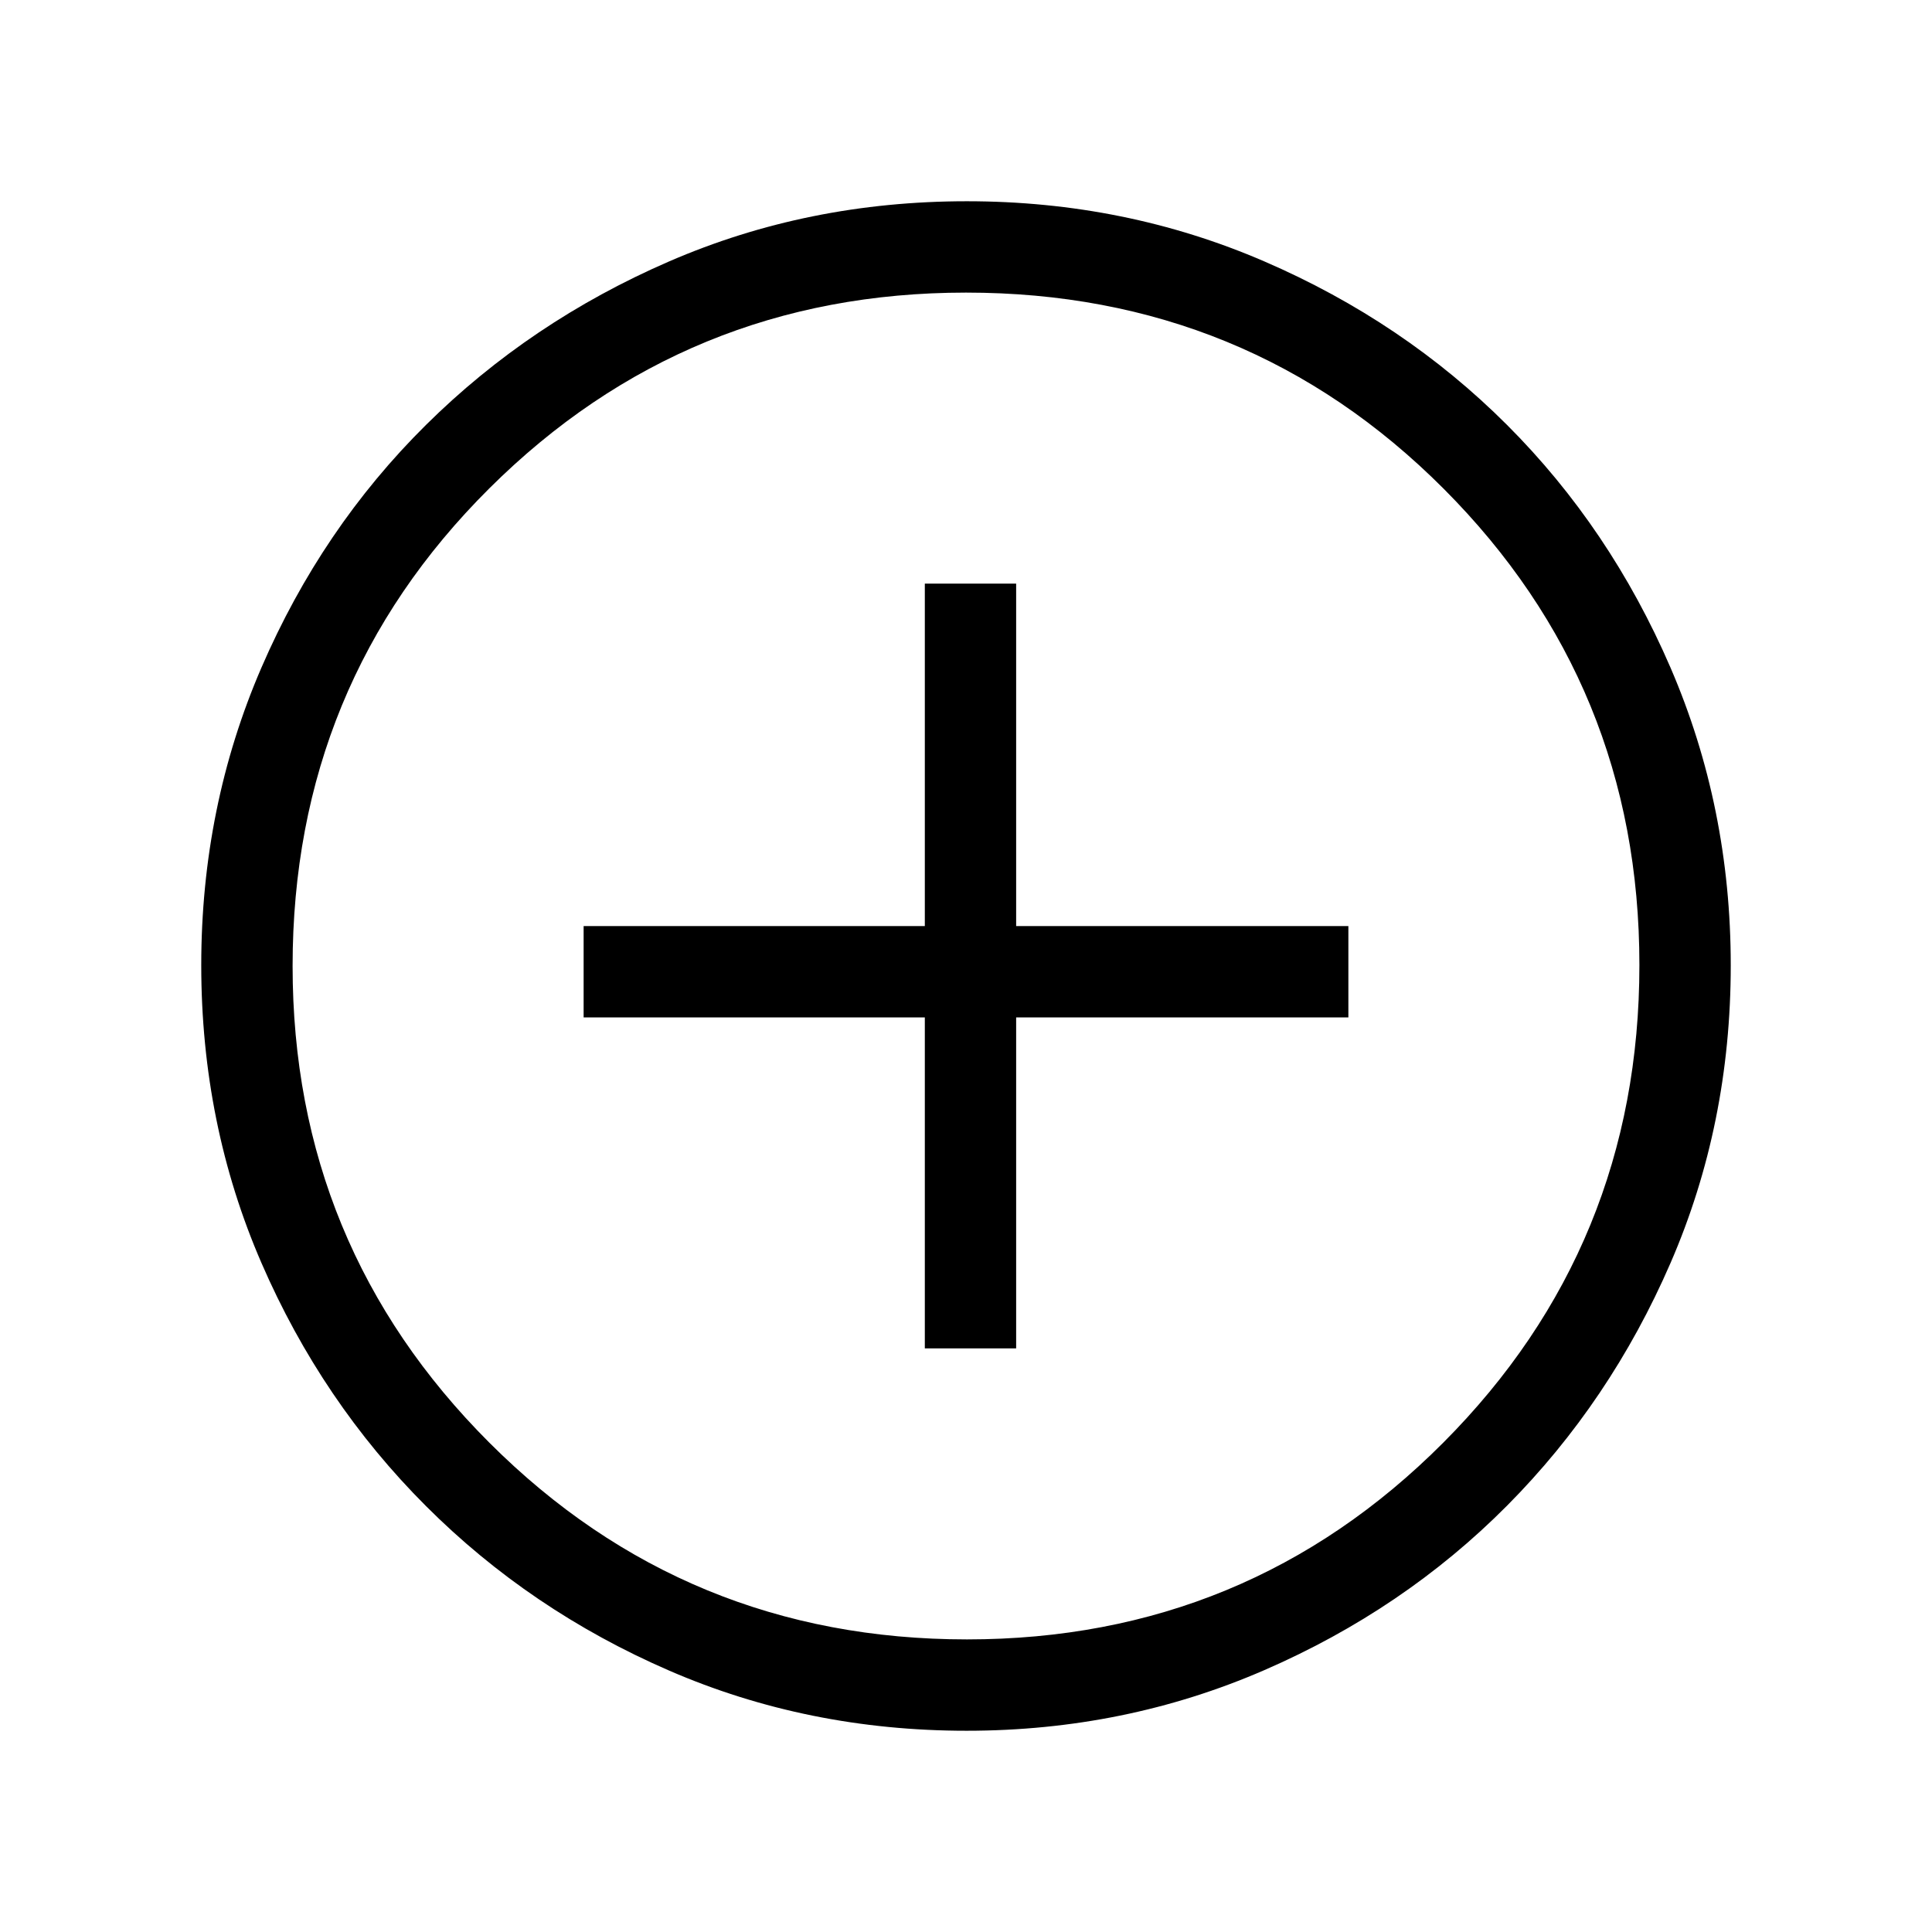
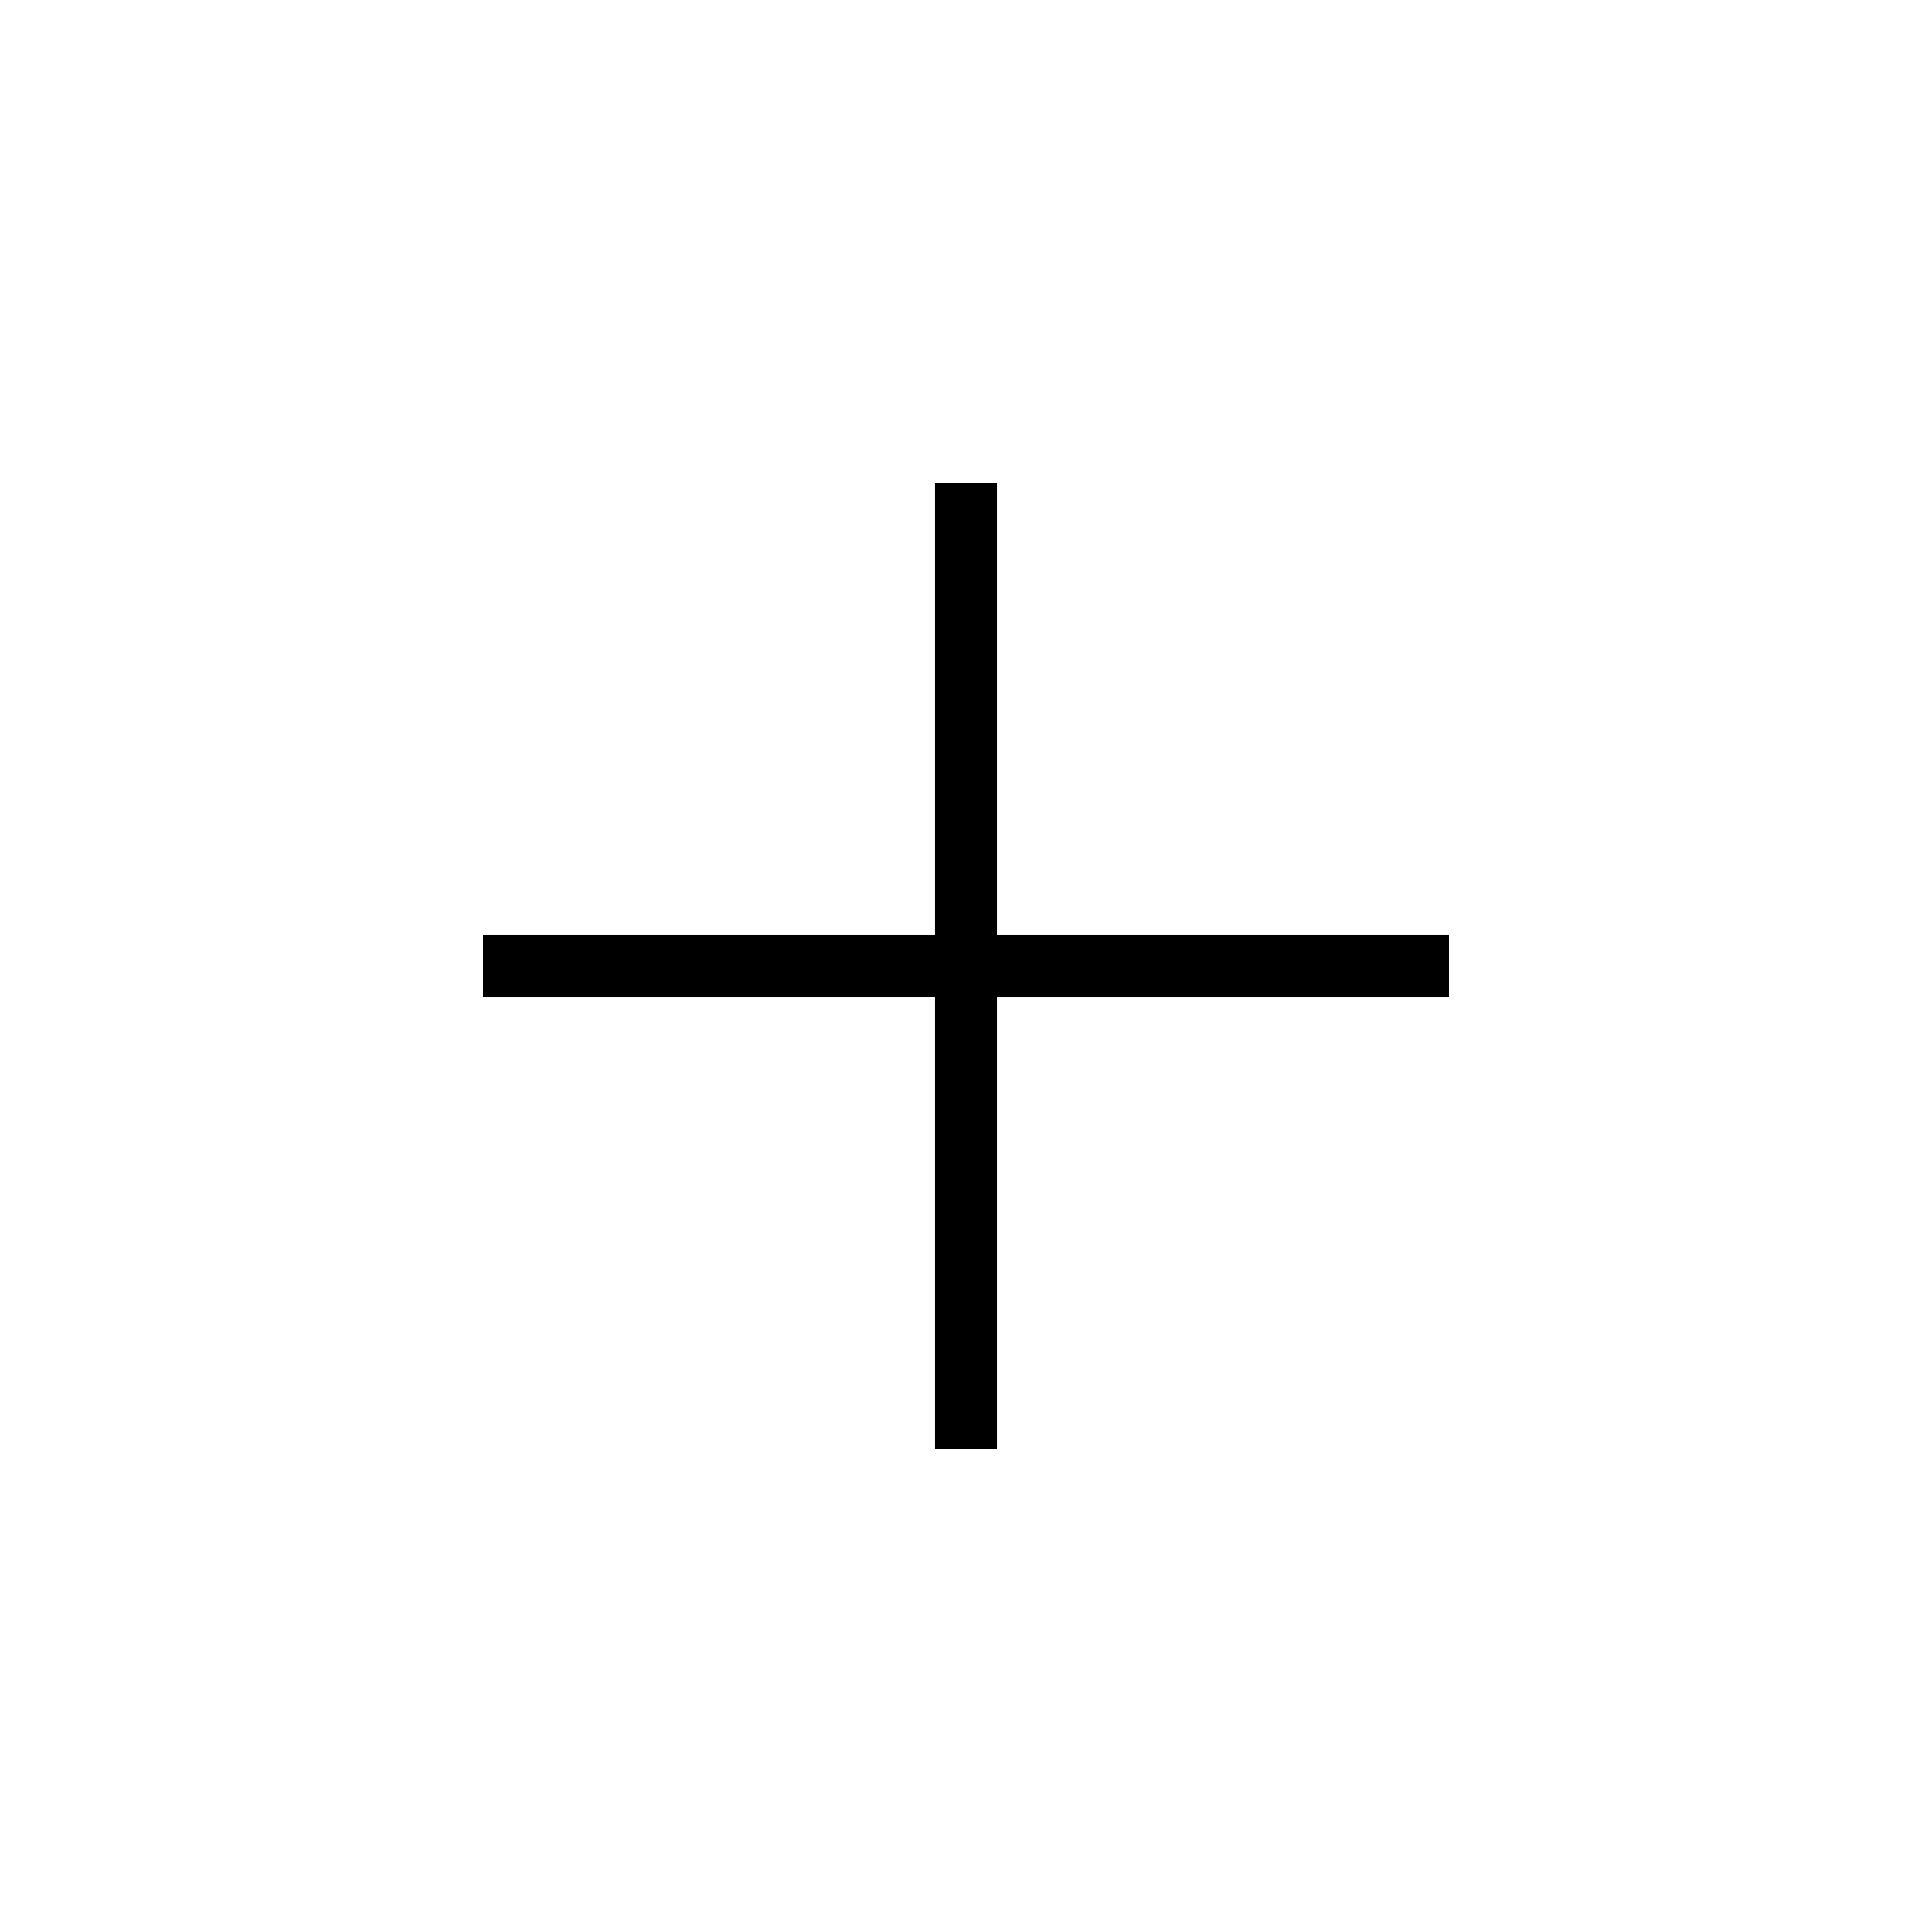
<svg xmlns="http://www.w3.org/2000/svg" height="48px" viewBox="0 -960 960 960" width="48px" fill="#000000">
-   <path d="M459.54-290h45.38v-164.46H670v-45.39H504.92V-670h-45.38v170.15H290v45.39h169.54V-290Zm20.79 190q-78.95 0-147.89-29.92-68.95-29.92-120.76-81.71-51.81-51.79-81.75-120.78Q100-401.39 100-480.43q0-78.66 29.92-147.87 29.92-69.21 81.71-120.52 51.79-51.31 120.78-81.25Q401.39-860 480.43-860q78.66 0 147.87 29.92 69.21 29.92 120.52 81.21 51.31 51.29 81.25 120.63Q860-558.9 860-480.33q0 78.95-29.92 147.89-29.92 68.95-81.21 120.57-51.29 51.63-120.63 81.75Q558.9-100 480.33-100Zm.17-45.39q139.19 0 236.65-97.76 97.46-97.77 97.46-237.35 0-139.19-97.27-236.65-97.27-97.46-237.34-97.46-139.08 0-236.85 97.27-97.76 97.27-97.76 237.34 0 139.08 97.76 236.85 97.77 97.76 237.35 97.76ZM480-480Z" />
+   <path d="M464.62-464.62H240v-30.76h224.62V-720h30.76v224.62H720v30.76H495.38V-240h-30.76v-224.62Z" />
</svg>
